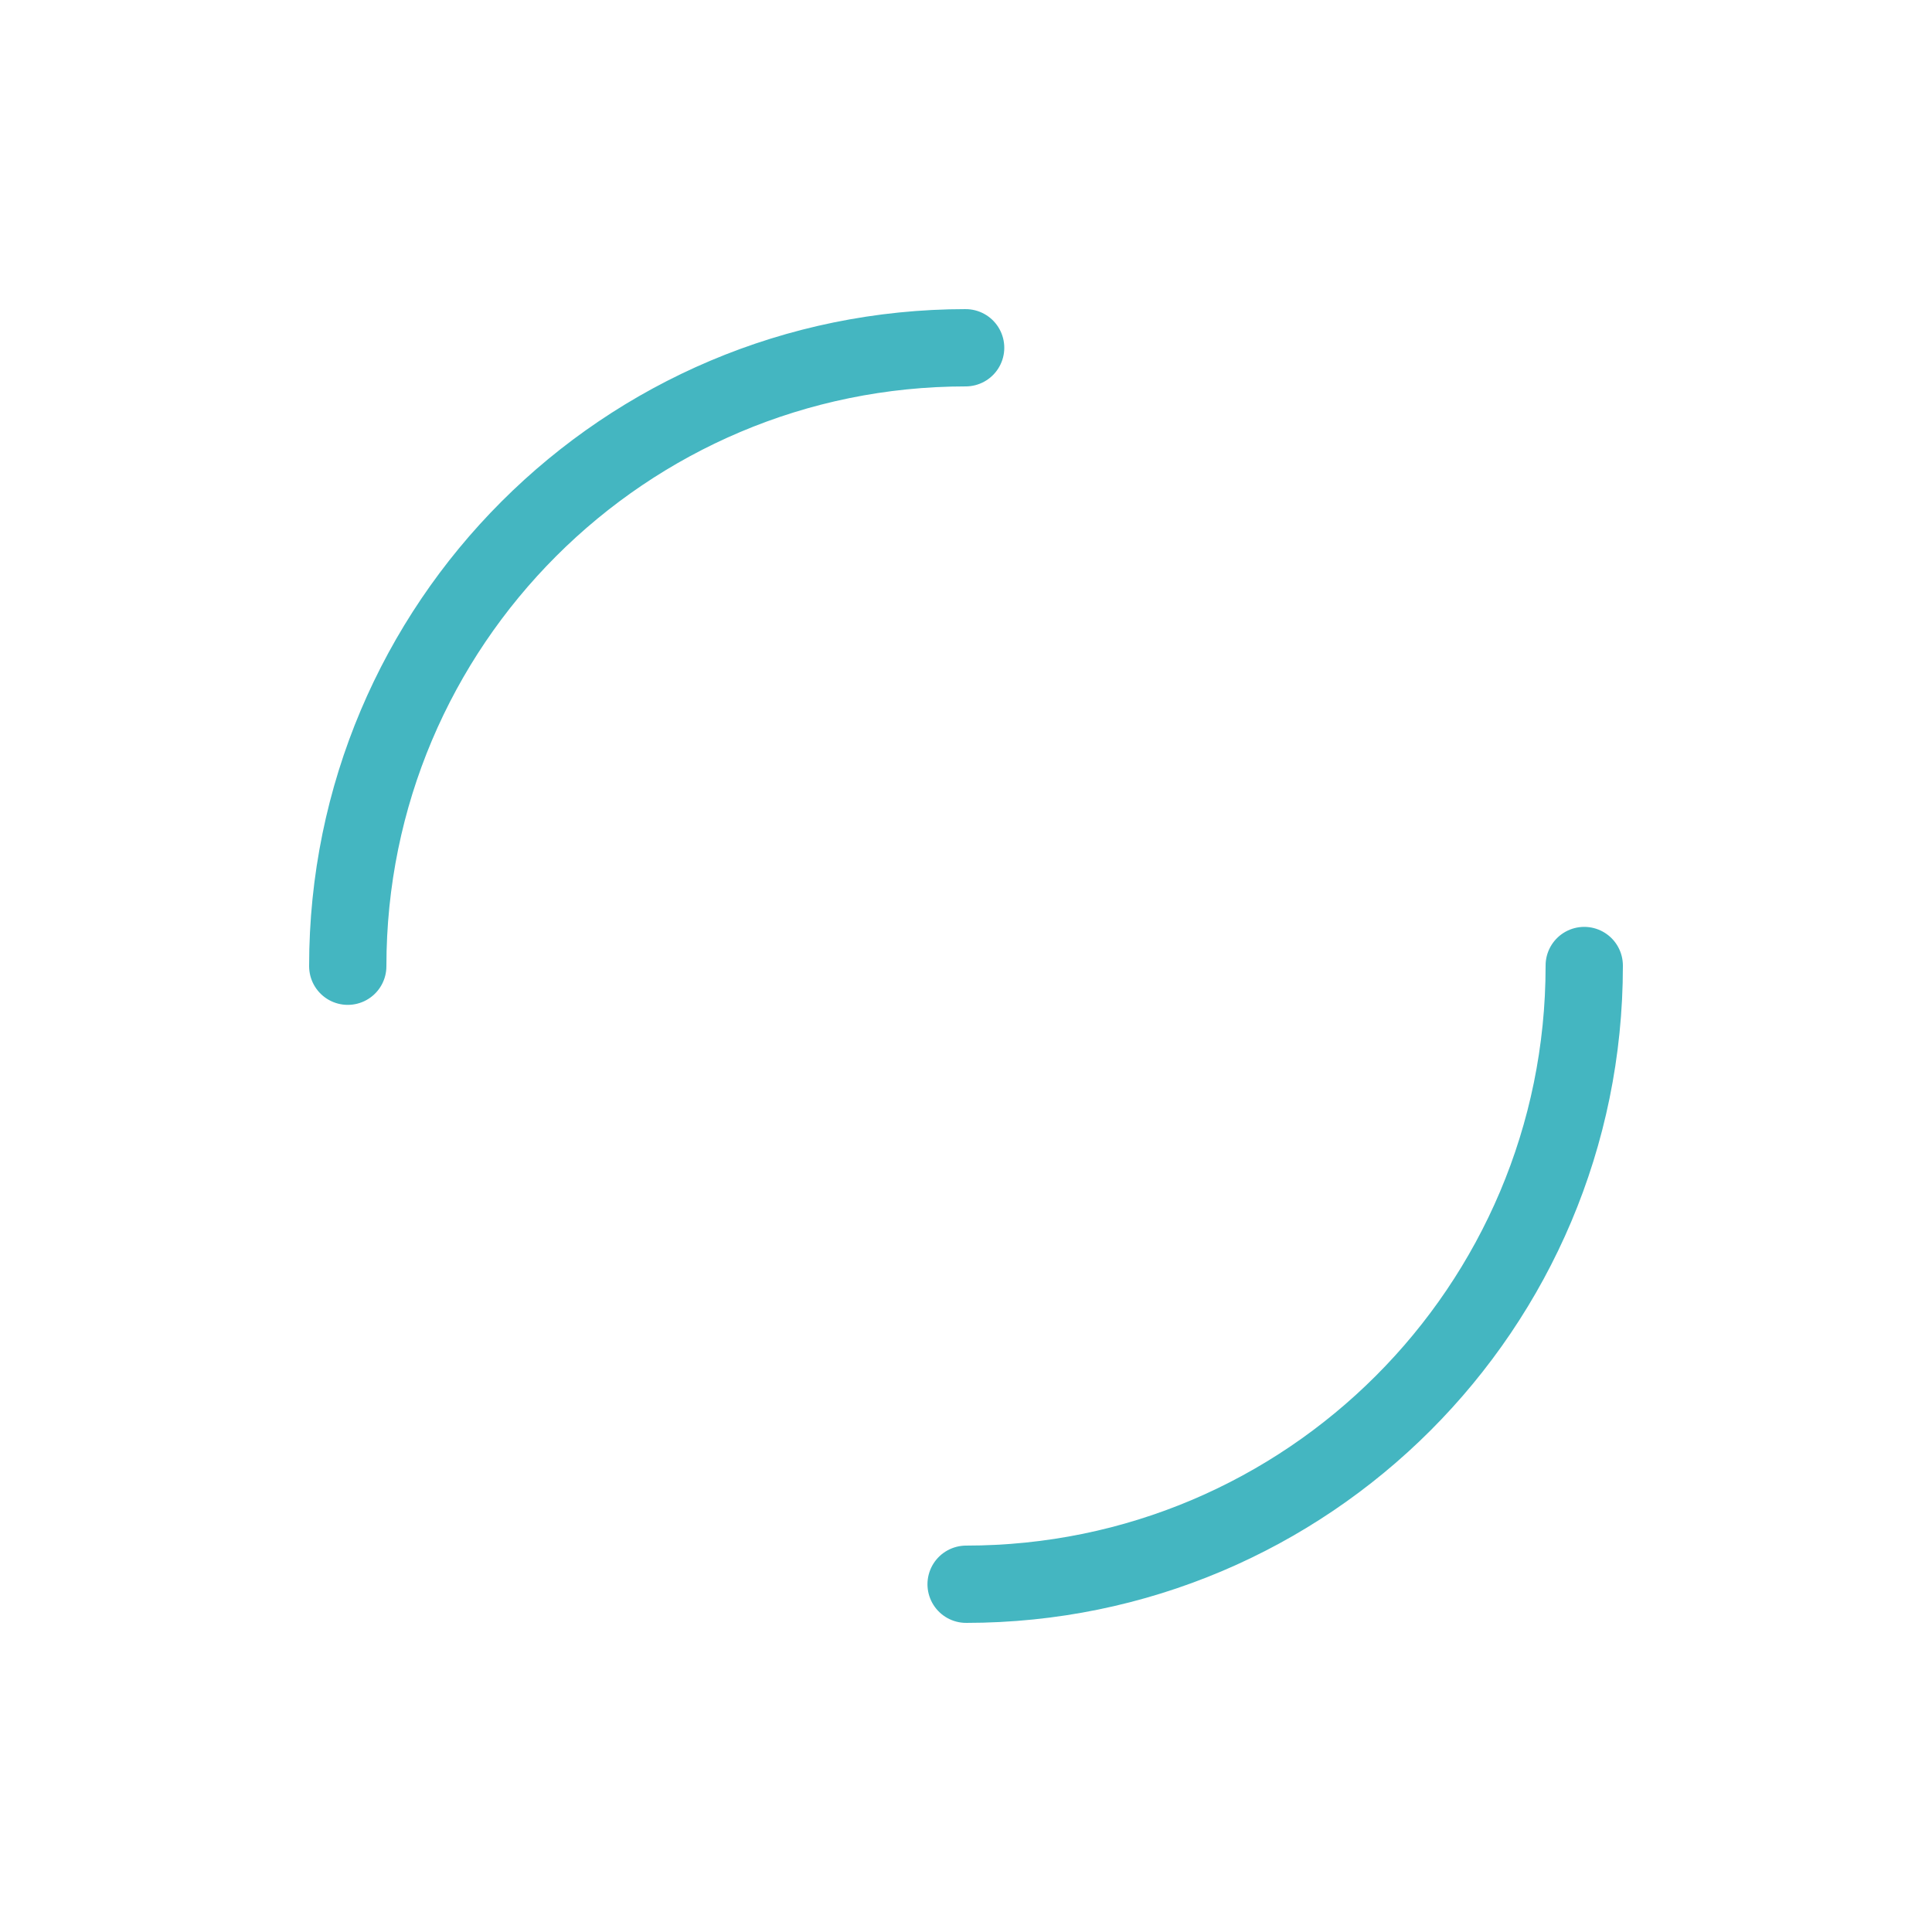
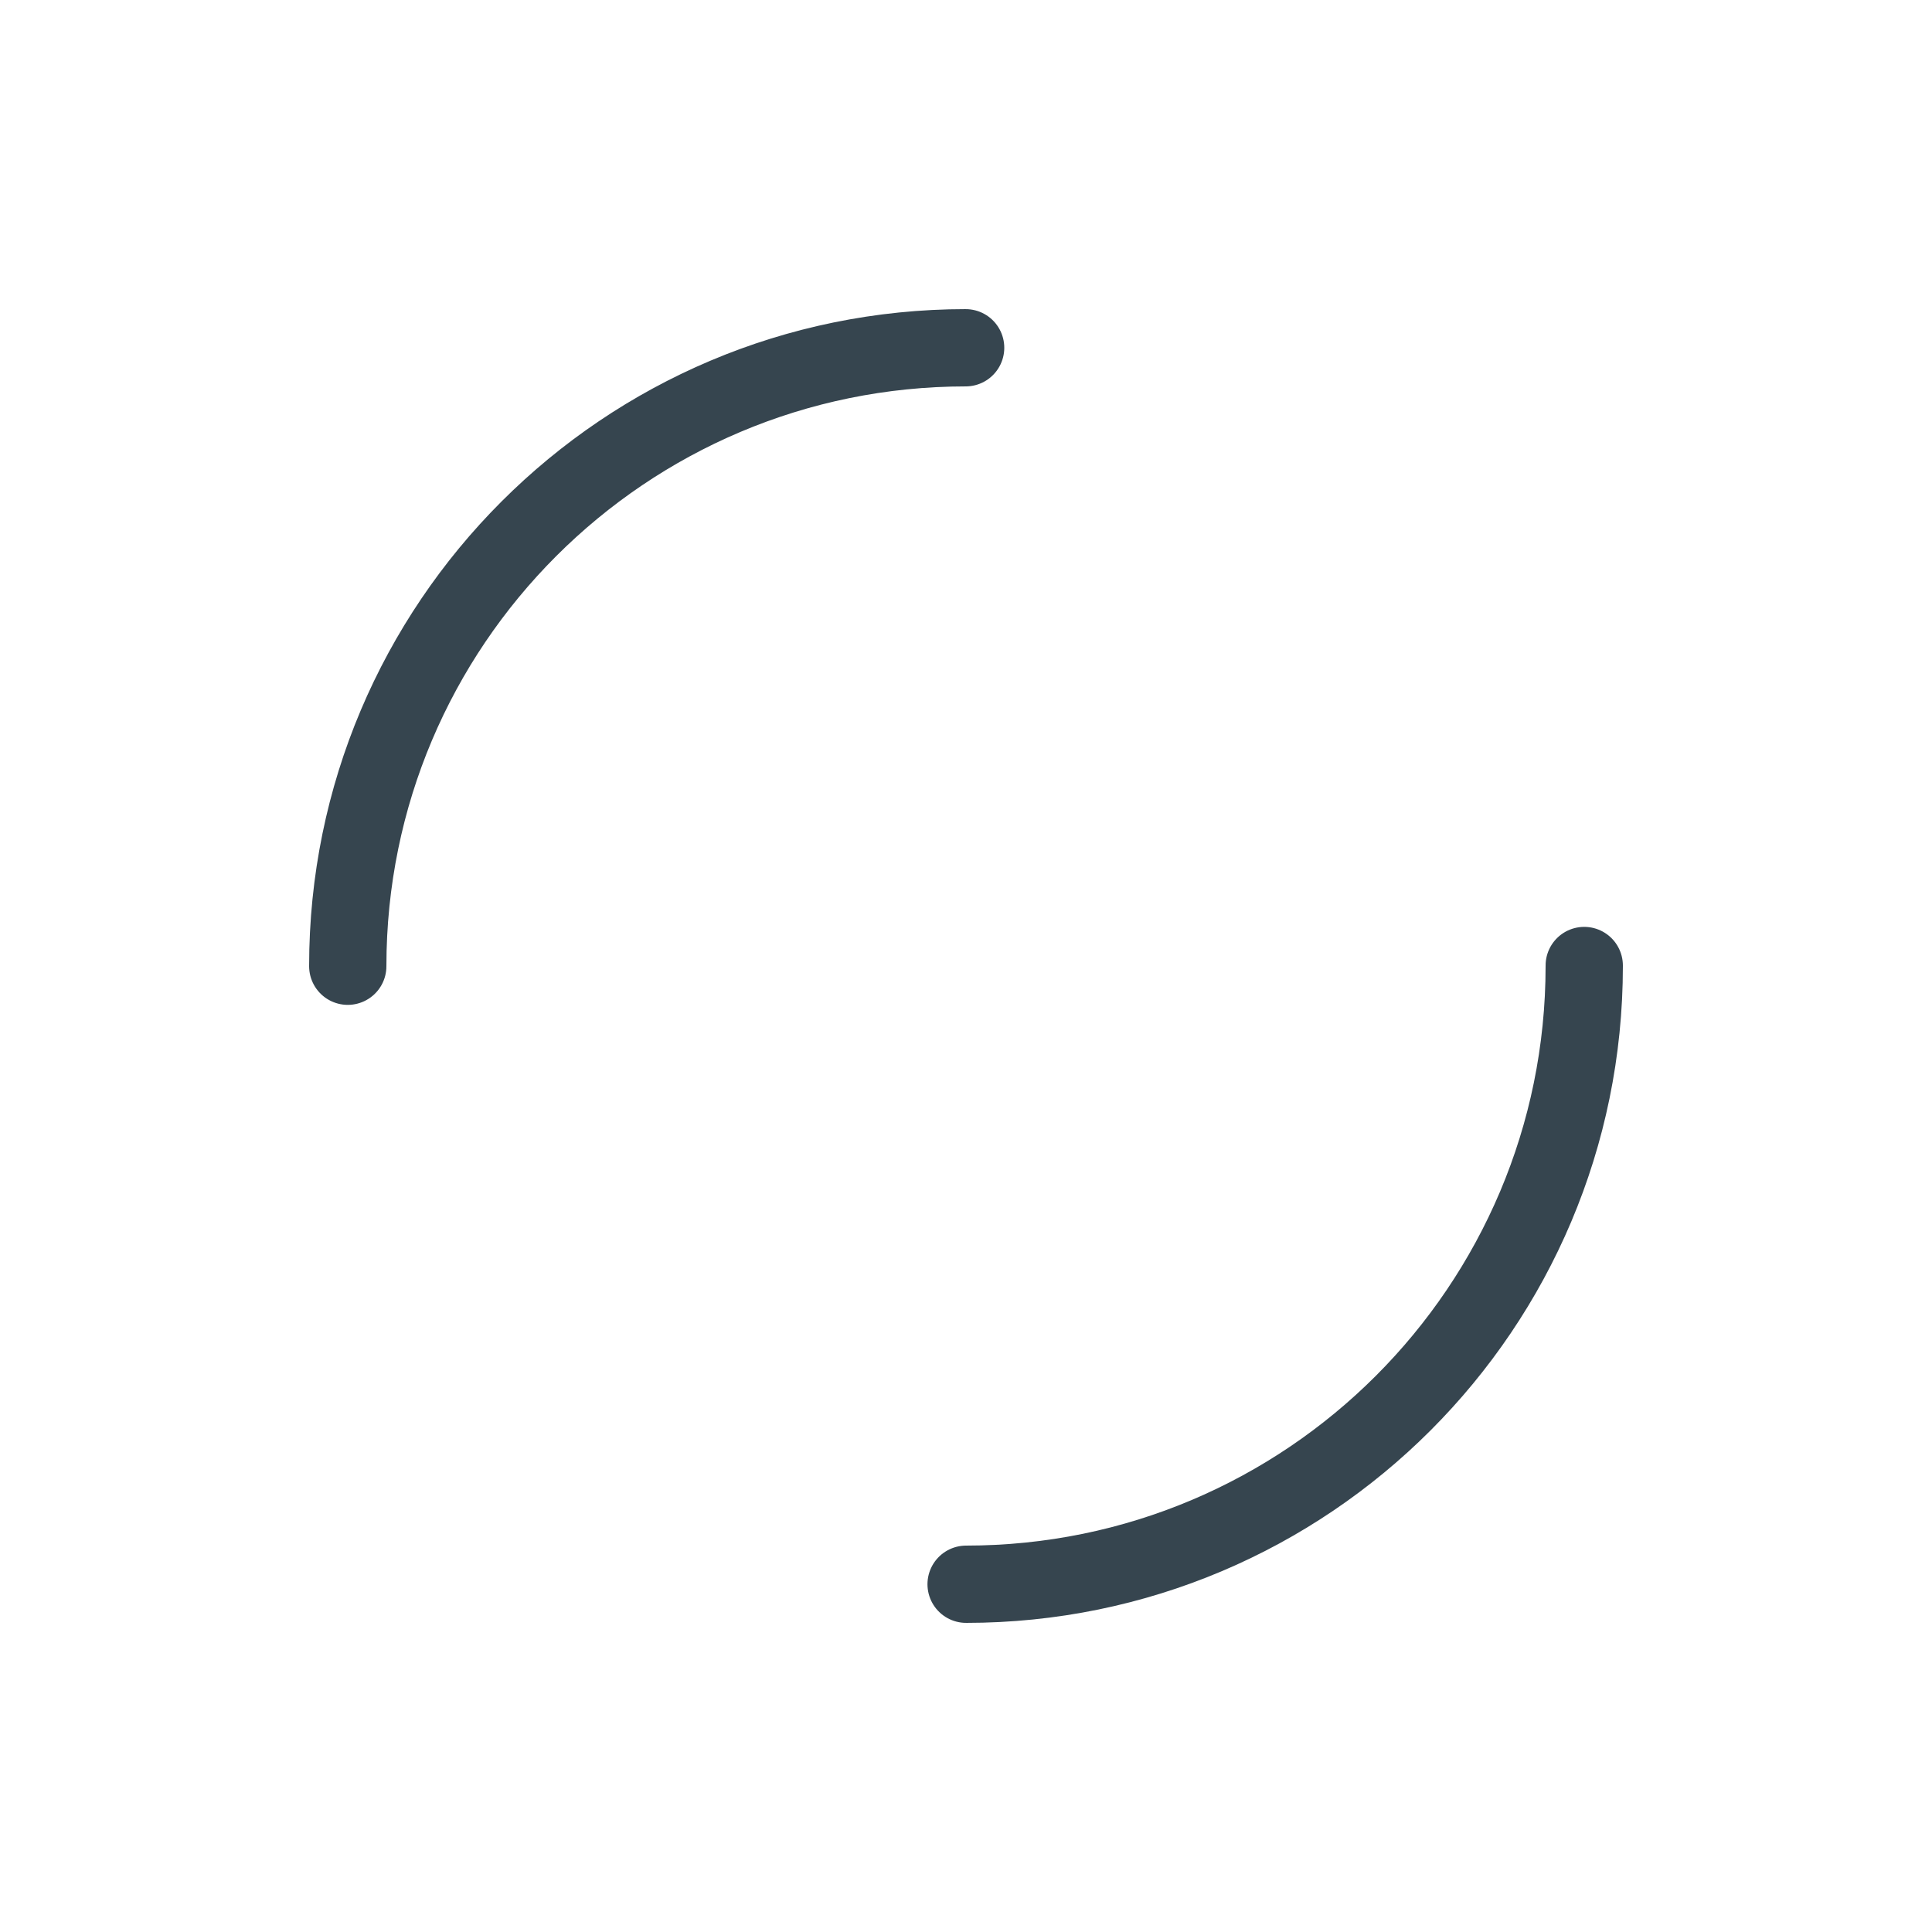
<svg xmlns="http://www.w3.org/2000/svg" viewBox="0 0 100 100" preserveAspectRatio="xMidYMid" width="200" height="200" style="shape-rendering: auto; display: block; background: transparent;">
  <g>
-     <circle stroke-linecap="round" fill="none" stroke-dasharray="50.265 50.265" stroke="#44b6c1" stroke-width="4" r="32" cy="50" cx="50">
+     <circle stroke-linecap="round" fill="none" stroke-dasharray="50.265 50.265" stroke="#36454F" stroke-width="4" r="32" cy="50" cx="50">
      <animateTransform values="0 50 50;360 50 50" keyTimes="0;1" dur="1s" repeatCount="indefinite" type="rotate" attributeName="transform" />
    </circle>
    <g />
  </g>
</svg>
